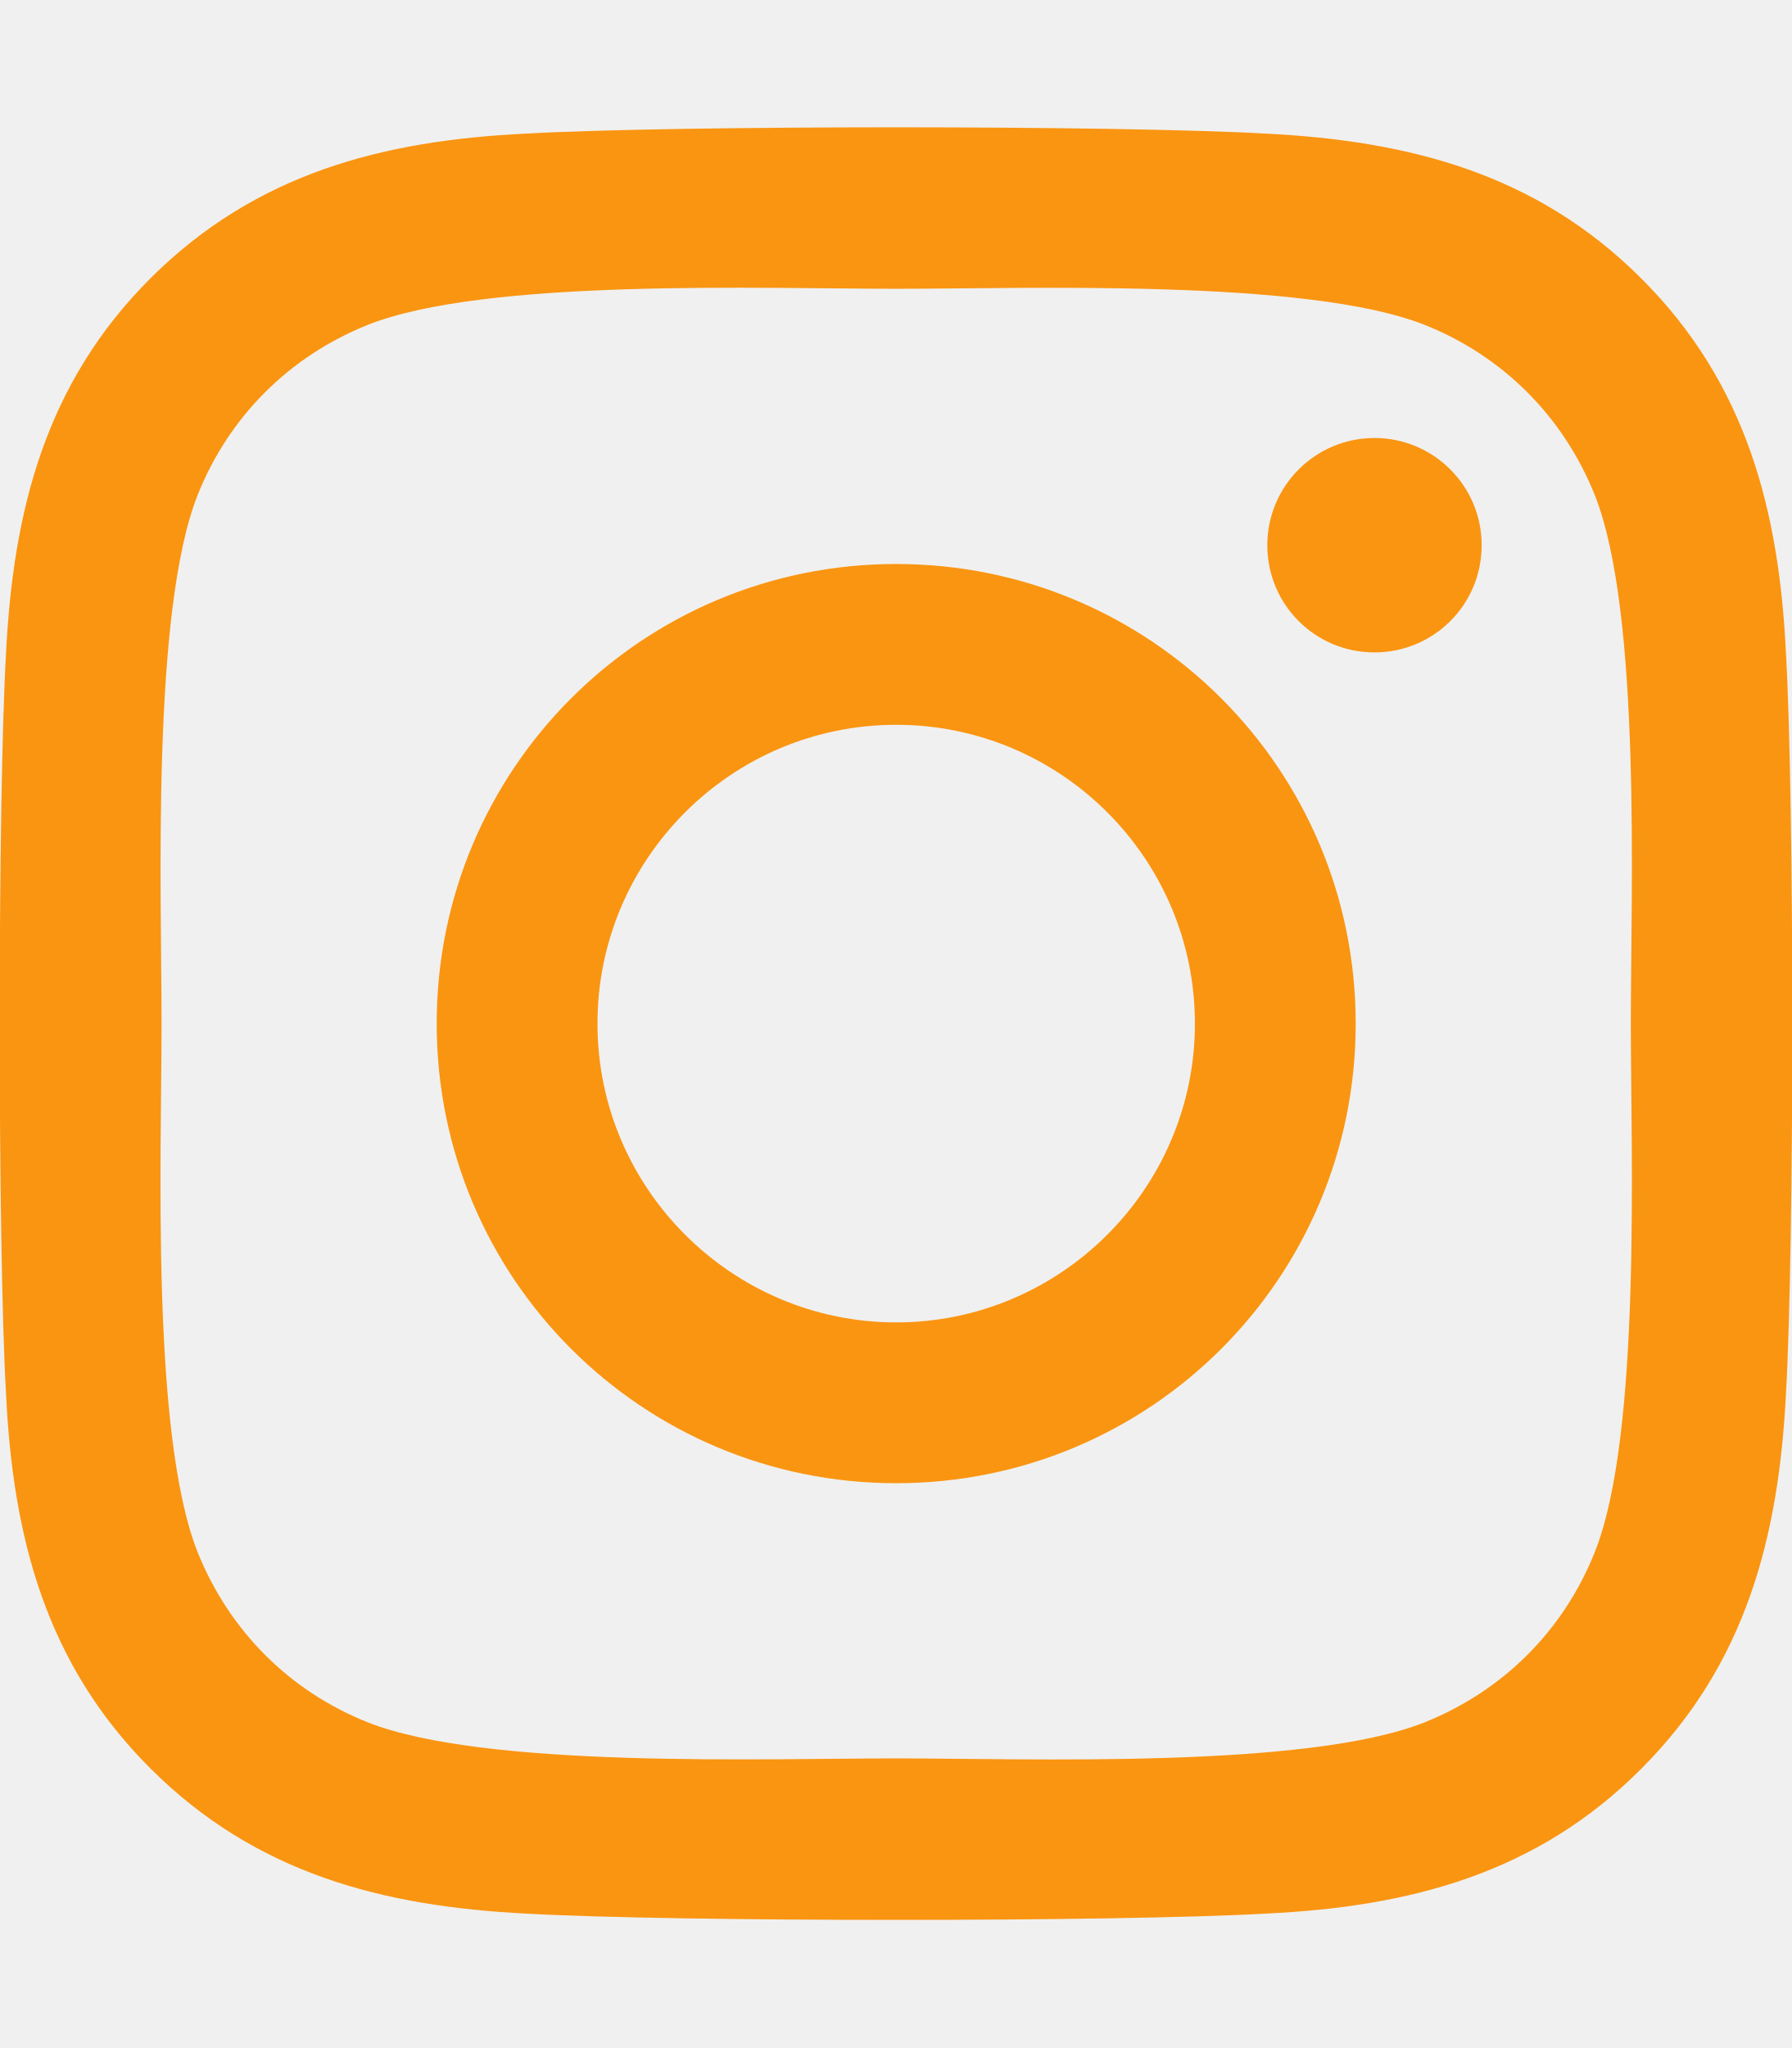
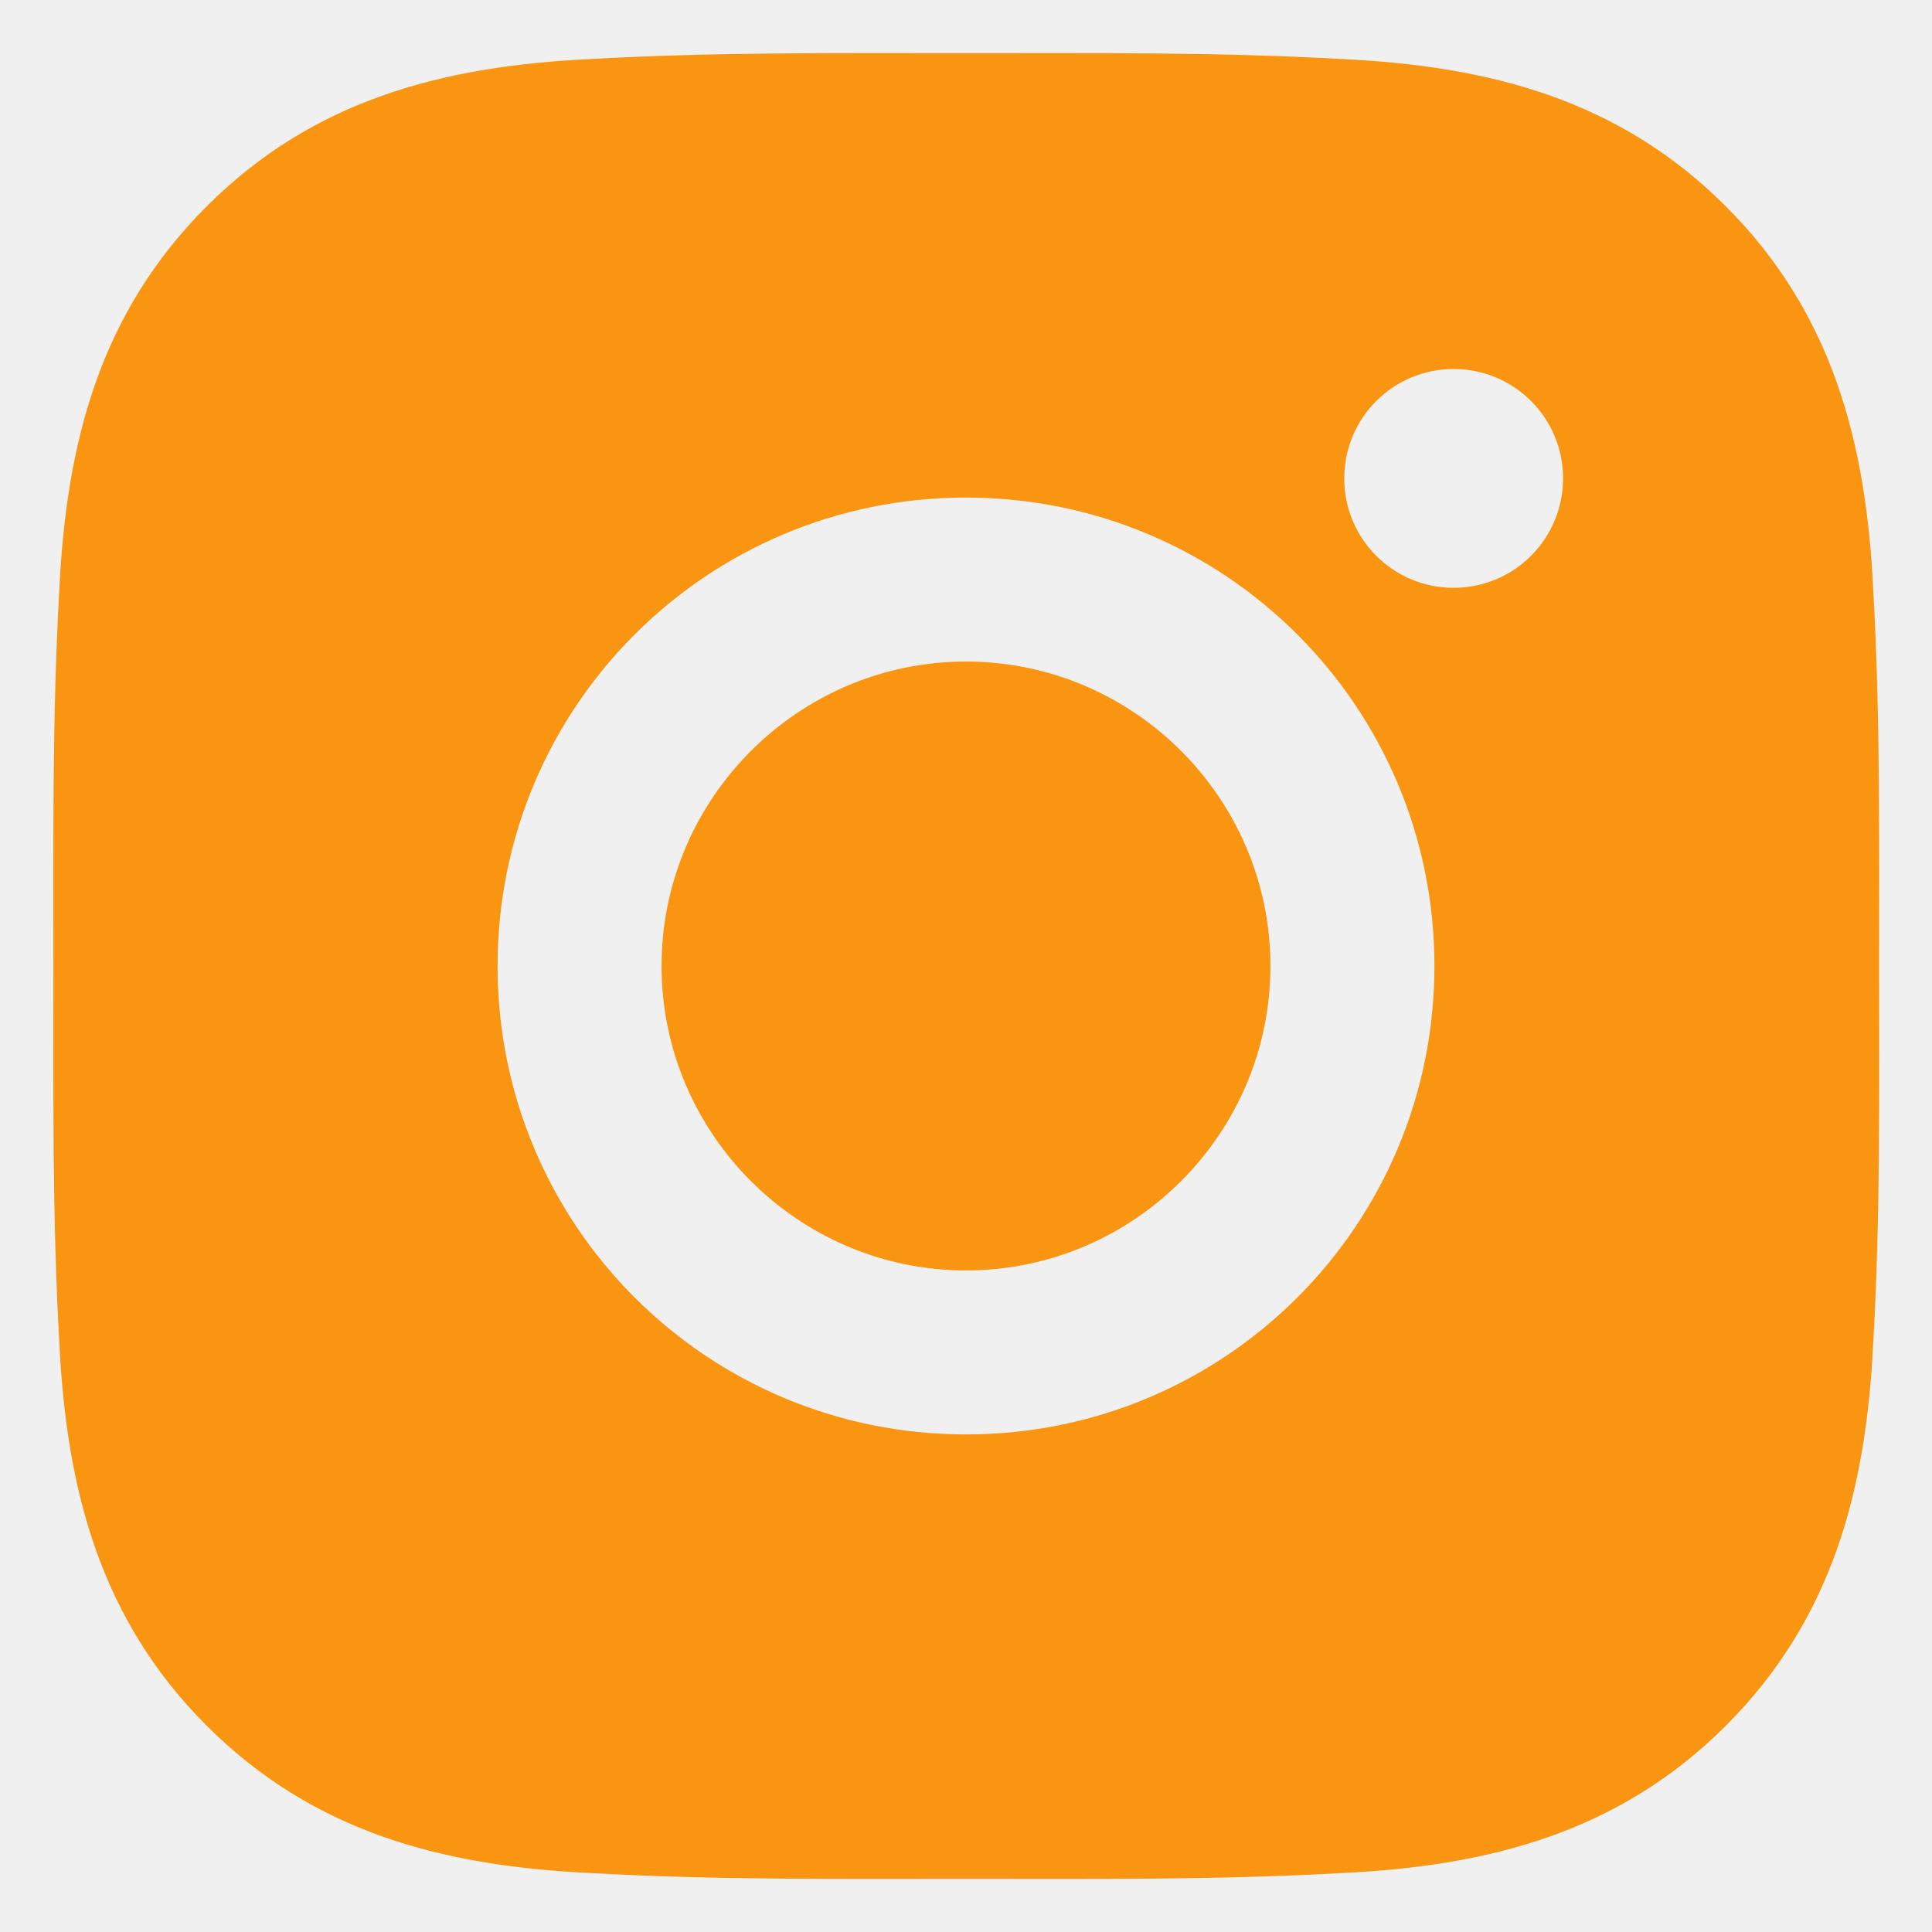
- <svg xmlns="http://www.w3.org/2000/svg" aria-hidden="true" focusable="false" data-prefix="fab" data-icon="instagram" class="svg-inline--fa fa-instagram fa-w-14" role="img" viewBox="0 0 448 512">
-   <path fill="#FA9511" d="M224.1 141c-63.6 0-114.9 51.3-114.9 114.9s51.3 114.9 114.9 114.9S339 319.5 339 255.9 287.7 141 224.1 141zm0 189.6c-41.1 0-74.7-33.5-74.7-74.7s33.5-74.7 74.7-74.7 74.7 33.5 74.7 74.7-33.6 74.7-74.7 74.7zm146.4-194.3c0 14.9-12 26.8-26.8 26.8-14.9 0-26.8-12-26.8-26.8s12-26.8 26.8-26.8 26.8 12 26.8 26.8zm76.1 27.2c-1.7-35.9-9.9-67.7-36.2-93.9-26.2-26.2-58-34.4-93.9-36.2-37-2.1-147.9-2.1-184.9 0-35.8 1.7-67.6 9.9-93.9 36.1s-34.4 58-36.2 93.9c-2.1 37-2.1 147.9 0 184.9 1.7 35.9 9.9 67.7 36.2 93.9s58 34.4 93.9 36.2c37 2.1 147.9 2.1 184.9 0 35.9-1.7 67.7-9.9 93.9-36.2 26.2-26.2 34.4-58 36.2-93.9 2.1-37 2.1-147.8 0-184.8zM398.8 388c-7.8 19.6-22.9 34.7-42.6 42.6-29.5 11.7-99.5 9-132.1 9s-102.7 2.6-132.1-9c-19.6-7.8-34.7-22.9-42.6-42.6-11.7-29.5-9-99.5-9-132.1s-2.6-102.7 9-132.1c7.8-19.6 22.9-34.7 42.6-42.6 29.5-11.7 99.5-9 132.1-9s102.7-2.6 132.1 9c19.6 7.8 34.7 22.9 42.6 42.6 11.7 29.5 9 99.5 9 132.1s2.7 102.7-9 132.1z" />
+ <svg xmlns="http://www.w3.org/2000/svg" width="24" height="24" viewBox="0 0 24 24" fill="none">
+   <g clip-path="url(#clip0_154_242)">
+     <path d="M12 8.218C9.918 8.218 8.218 9.918 8.218 12C8.218 14.083 9.918 15.782 12 15.782C14.083 15.782 15.782 14.083 15.782 12C15.782 9.918 14.083 8.218 12 8.218ZM23.343 12C23.343 10.434 23.358 8.882 23.27 7.319C23.182 5.503 22.767 3.892 21.44 2.564C20.109 1.233 18.5 0.822 16.684 0.734C15.118 0.646 13.566 0.66 12.003 0.66C10.437 0.66 8.885 0.646 7.322 0.734C5.506 0.822 3.894 1.236 2.567 2.564C1.236 3.894 0.825 5.503 0.737 7.319C0.649 8.885 0.663 10.437 0.663 12C0.663 13.563 0.649 15.118 0.737 16.681C0.825 18.497 1.239 20.109 2.567 21.437C3.897 22.767 5.506 23.179 7.322 23.267C8.888 23.355 10.44 23.34 12.003 23.34C13.569 23.34 15.121 23.355 16.684 23.267C18.5 23.179 20.112 22.764 21.44 21.437C22.77 20.106 23.182 18.497 23.27 16.681C23.36 15.118 23.343 13.566 23.343 12ZM12 17.819C8.78 17.819 6.181 15.22 6.181 12C6.181 8.78 8.78 6.181 12 6.181C15.22 6.181 17.819 8.78 17.819 12C17.819 15.22 15.22 17.819 12 17.819ZM18.058 7.302C17.306 7.302 16.699 6.695 16.699 5.943C16.699 5.191 17.306 4.584 18.058 4.584C18.809 4.584 19.417 5.191 19.417 5.943C19.417 6.121 19.382 6.298 19.314 6.463C19.245 6.628 19.145 6.778 19.019 6.904C18.893 7.031 18.743 7.131 18.578 7.199C18.413 7.267 18.236 7.302 18.058 7.302Z" fill="#FA9511" />
+   </g>
+   <defs>
+     <clipPath id="clip0_154_242">
+       <rect width="24" height="24" fill="white" />
+     </clipPath>
+   </defs>
</svg>
